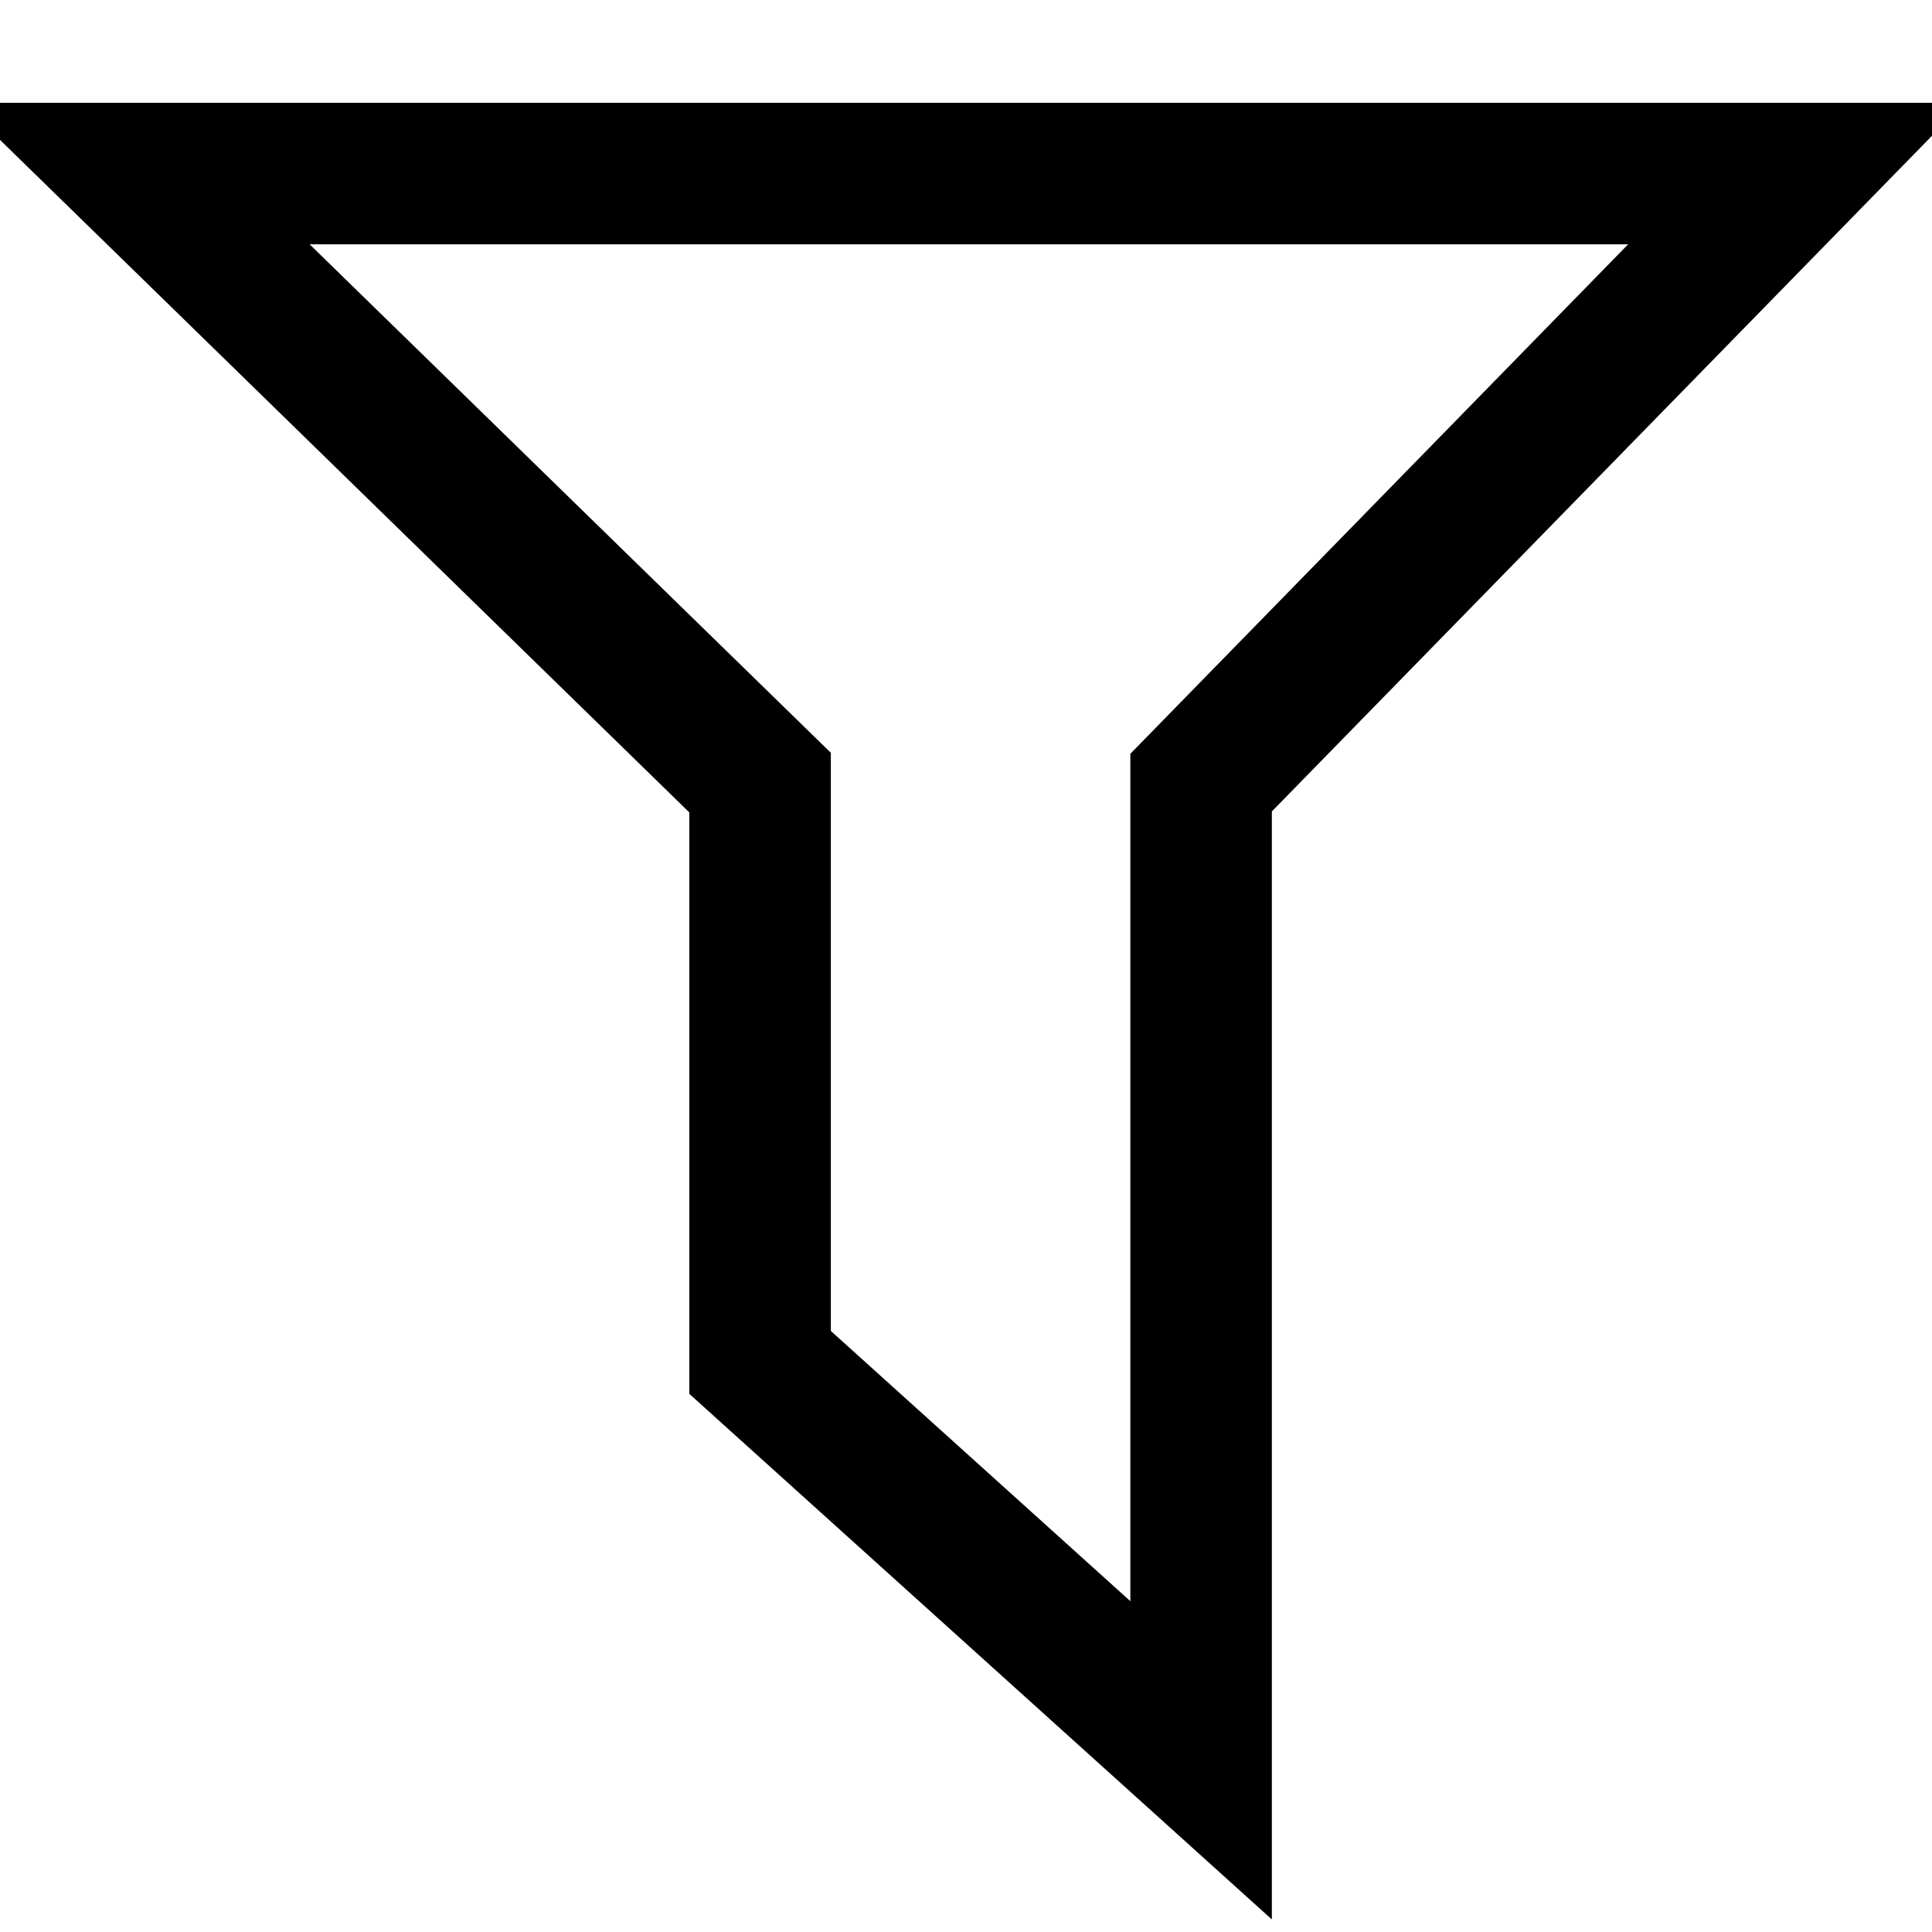
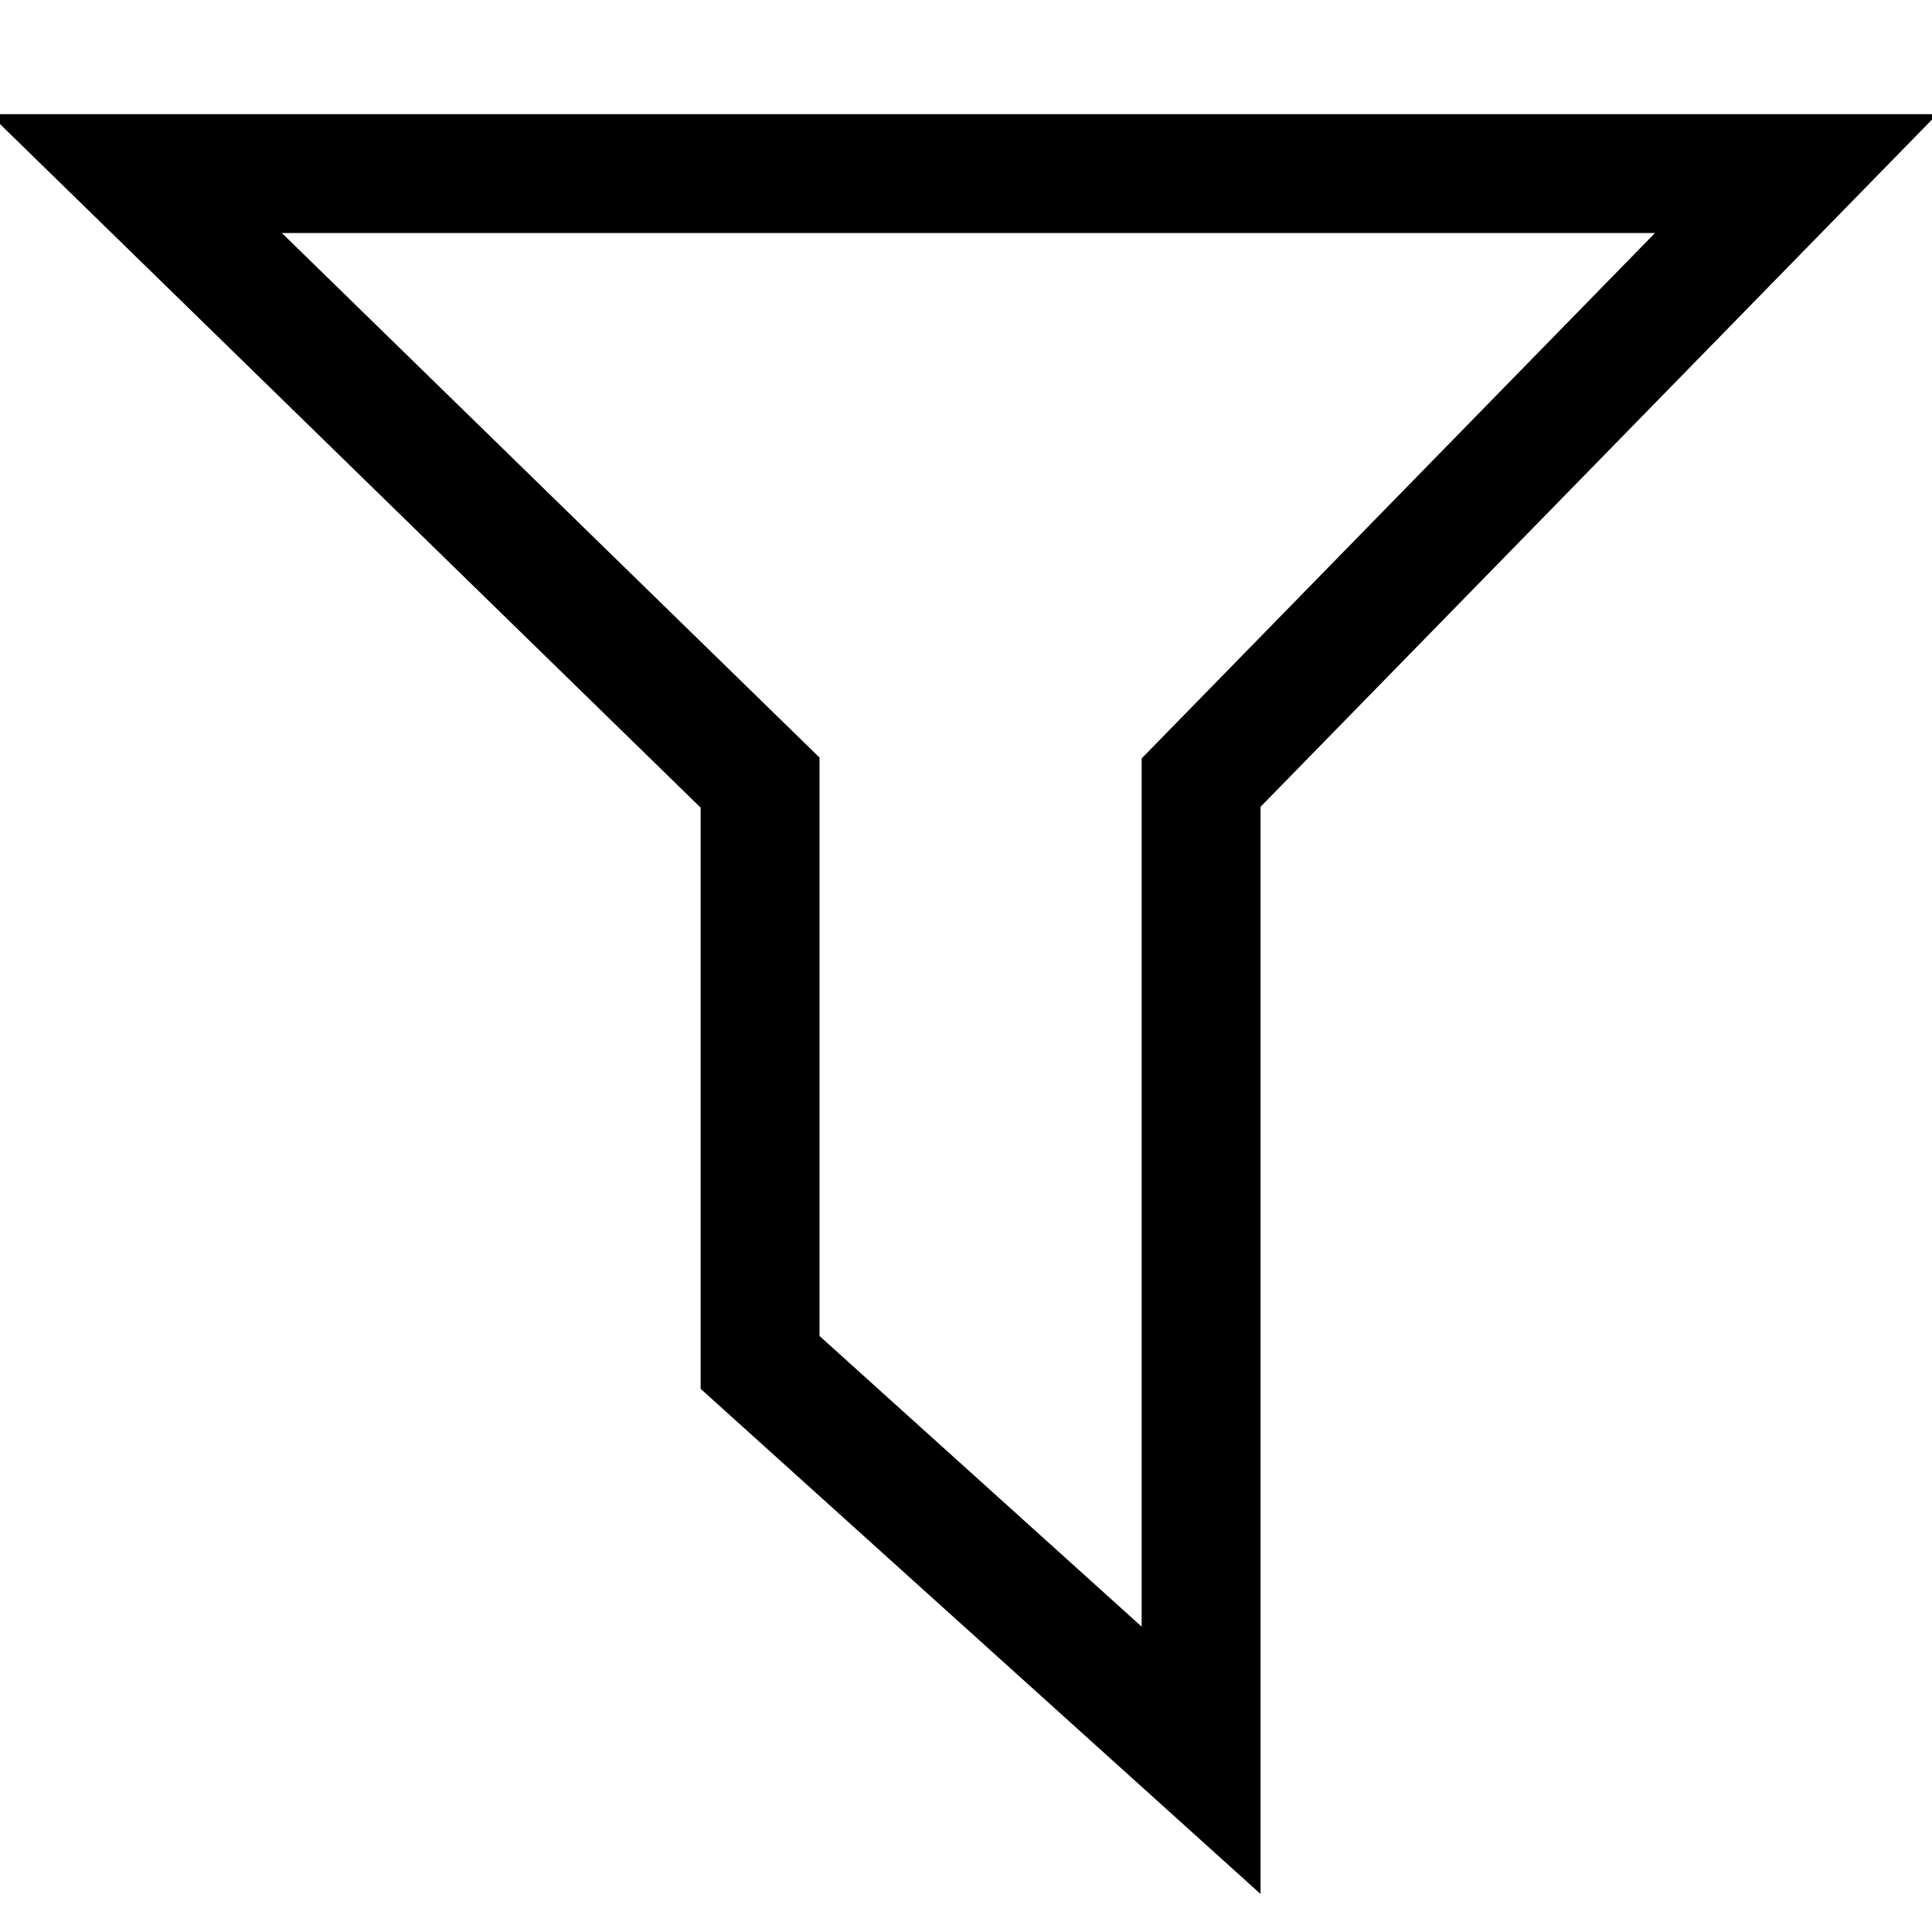
<svg xmlns="http://www.w3.org/2000/svg" width="1024px" height="1024px" viewBox="0 0 1024 1024" version="1.1">
  <g id="Symbols" stroke="none" stroke-width="1" fill="none" fill-rule="evenodd">
-     <g id="funnel-empty" fill-rule="nonzero" stroke="#000000" stroke-width="75">
+     <g id="funnel-empty" fill-rule="nonzero" stroke="#000000" stroke-width="63">
      <polygon id="Path-3" points="402.859 722.104 402.859 414.799 72 92 952 92 636.609 414.799 636.609 933" />
    </g>
  </g>
</svg>
